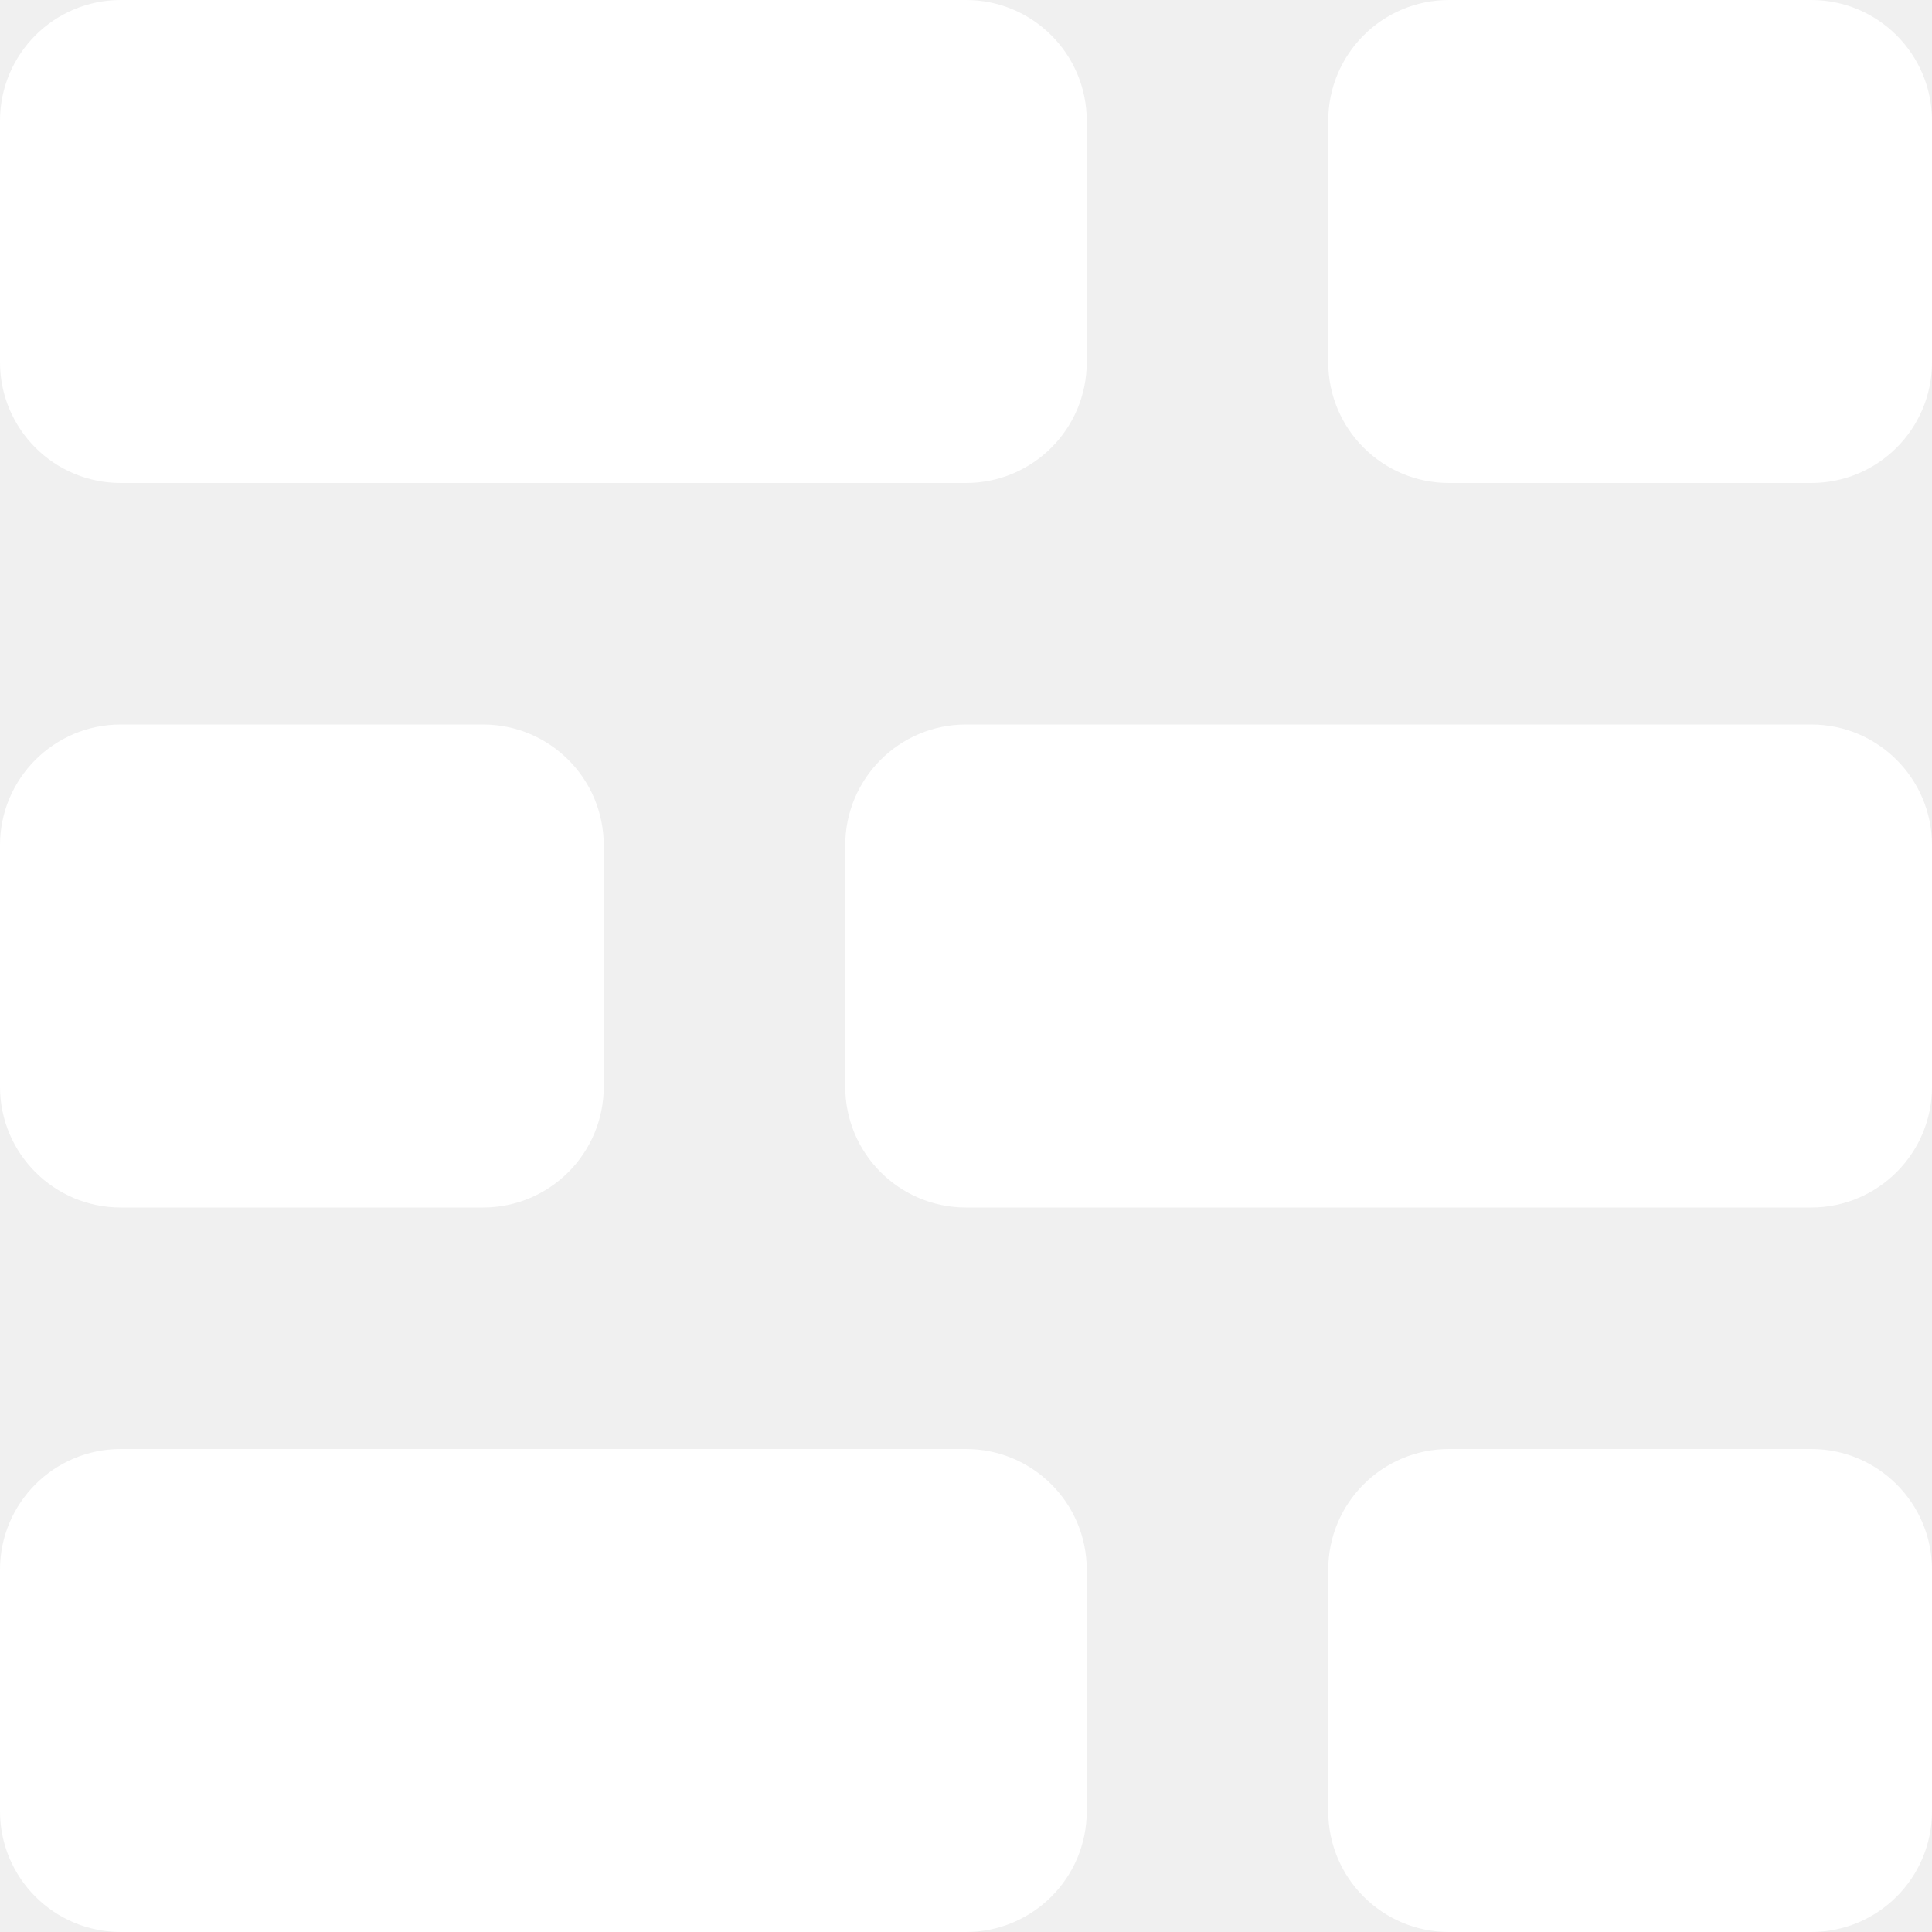
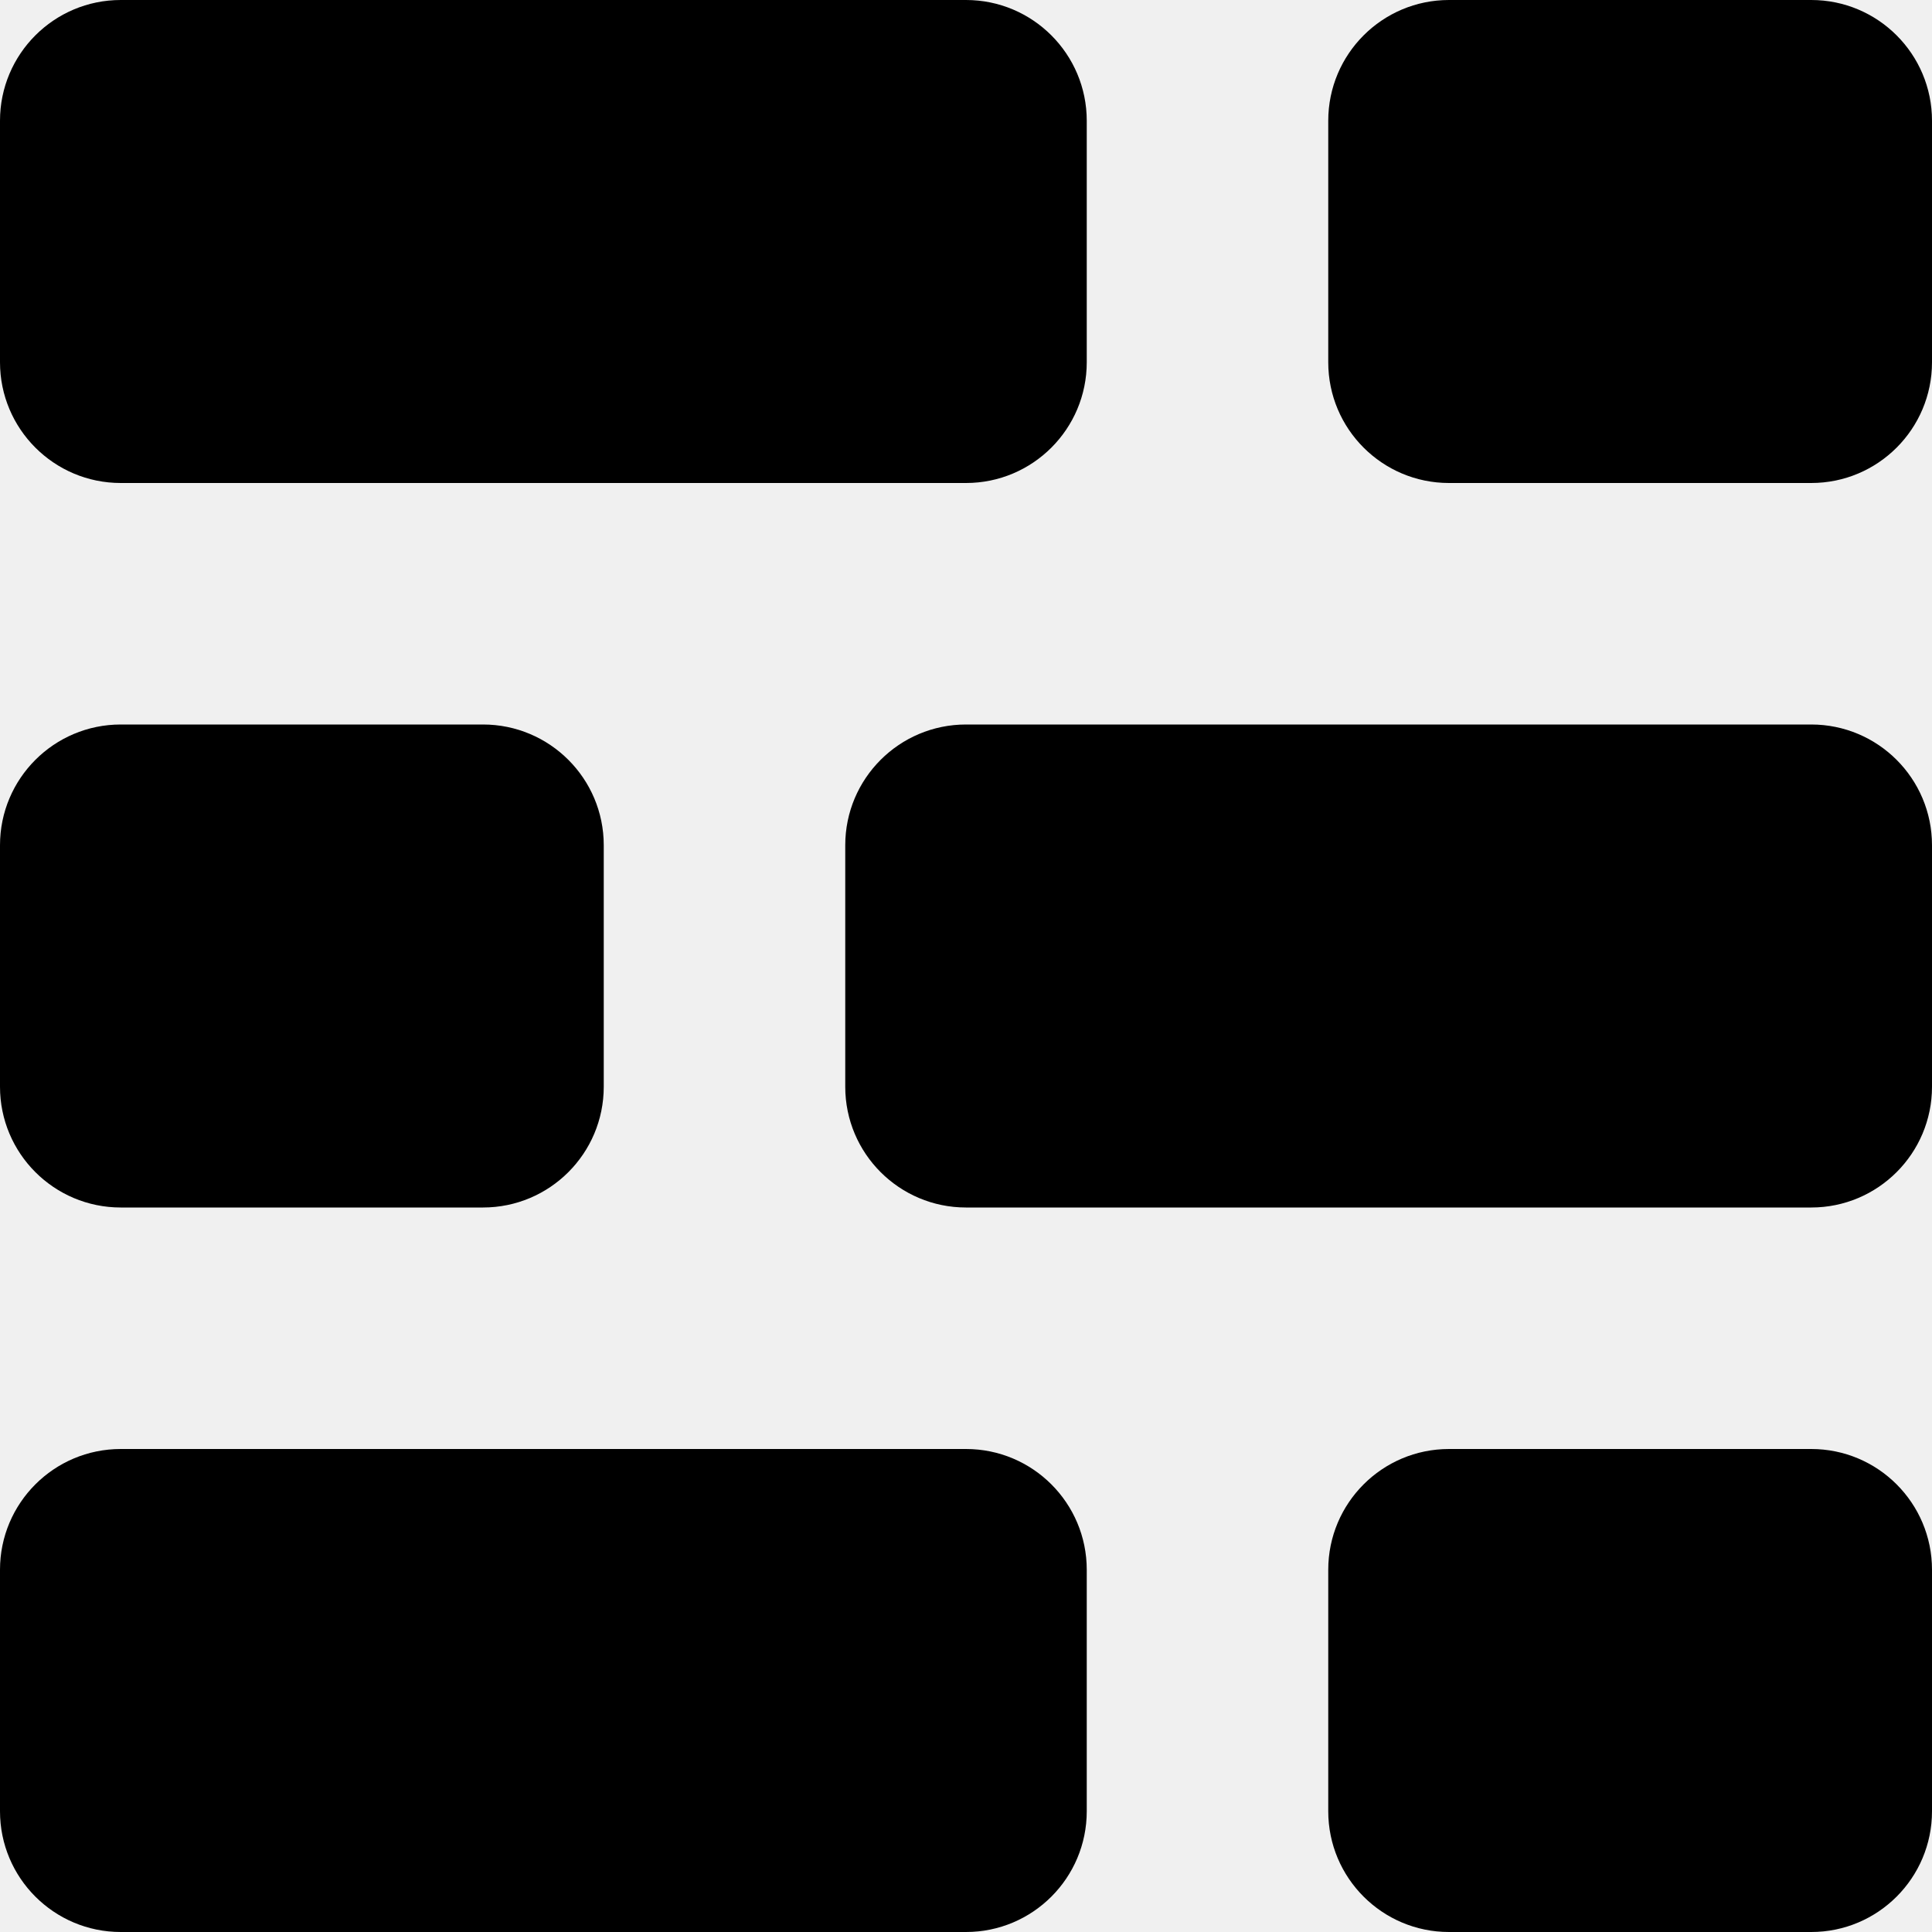
<svg xmlns="http://www.w3.org/2000/svg" width="16" height="16" viewBox="0 0 16 16">
-   <path d="M8 12a1 1 0 0 1 1 1v2a1 1 0 0 1-1 1H1a1 1 0 0 1-1-1v-2a1 1 0 0 1 1-1h7zm7 0a1 1 0 0 1 1 1v2a1 1 0 0 1-1 1h-3a1 1 0 0 1-1-1v-2a1 1 0 0 1 1-1h3zm0-6a1 1 0 0 1 1 1v2a1 1 0 0 1-1 1H8a1 1 0 0 1-1-1V7a1 1 0 0 1 1-1h7zM4 6a1 1 0 0 1 1 1v2a1 1 0 0 1-1 1H1a1 1 0 0 1-1-1V7a1 1 0 0 1 1-1h3zm4-6a1 1 0 0 1 1 1v2a1 1 0 0 1-1 1H1a1 1 0 0 1-1-1V1a1 1 0 0 1 1-1h7zm7 0a1 1 0 0 1 1 1v2a1 1 0 0 1-1 1h-3a1 1 0 0 1-1-1V1a1 1 0 0 1 1-1h3z" fill="#FFF" fill-rule="evenodd" />
+   <path d="M8 12a1 1 0 0 1 1 1v2a1 1 0 0 1-1 1H1a1 1 0 0 1-1-1v-2a1 1 0 0 1 1-1h7zm7 0a1 1 0 0 1 1 1v2a1 1 0 0 1-1 1h-3a1 1 0 0 1-1-1v-2a1 1 0 0 1 1-1h3zm0-6a1 1 0 0 1 1 1v2a1 1 0 0 1-1 1H8a1 1 0 0 1-1-1V7a1 1 0 0 1 1-1h7zM4 6a1 1 0 0 1 1 1v2a1 1 0 0 1-1 1H1a1 1 0 0 1-1-1V7a1 1 0 0 1 1-1h3zm4-6a1 1 0 0 1 1 1v2a1 1 0 0 1-1 1H1a1 1 0 0 1-1-1V1a1 1 0 0 1 1-1h7zm7 0a1 1 0 0 1 1 1v2a1 1 0 0 1-1 1h-3a1 1 0 0 1-1-1V1a1 1 0 0 1 1-1h3z" />
</svg>
